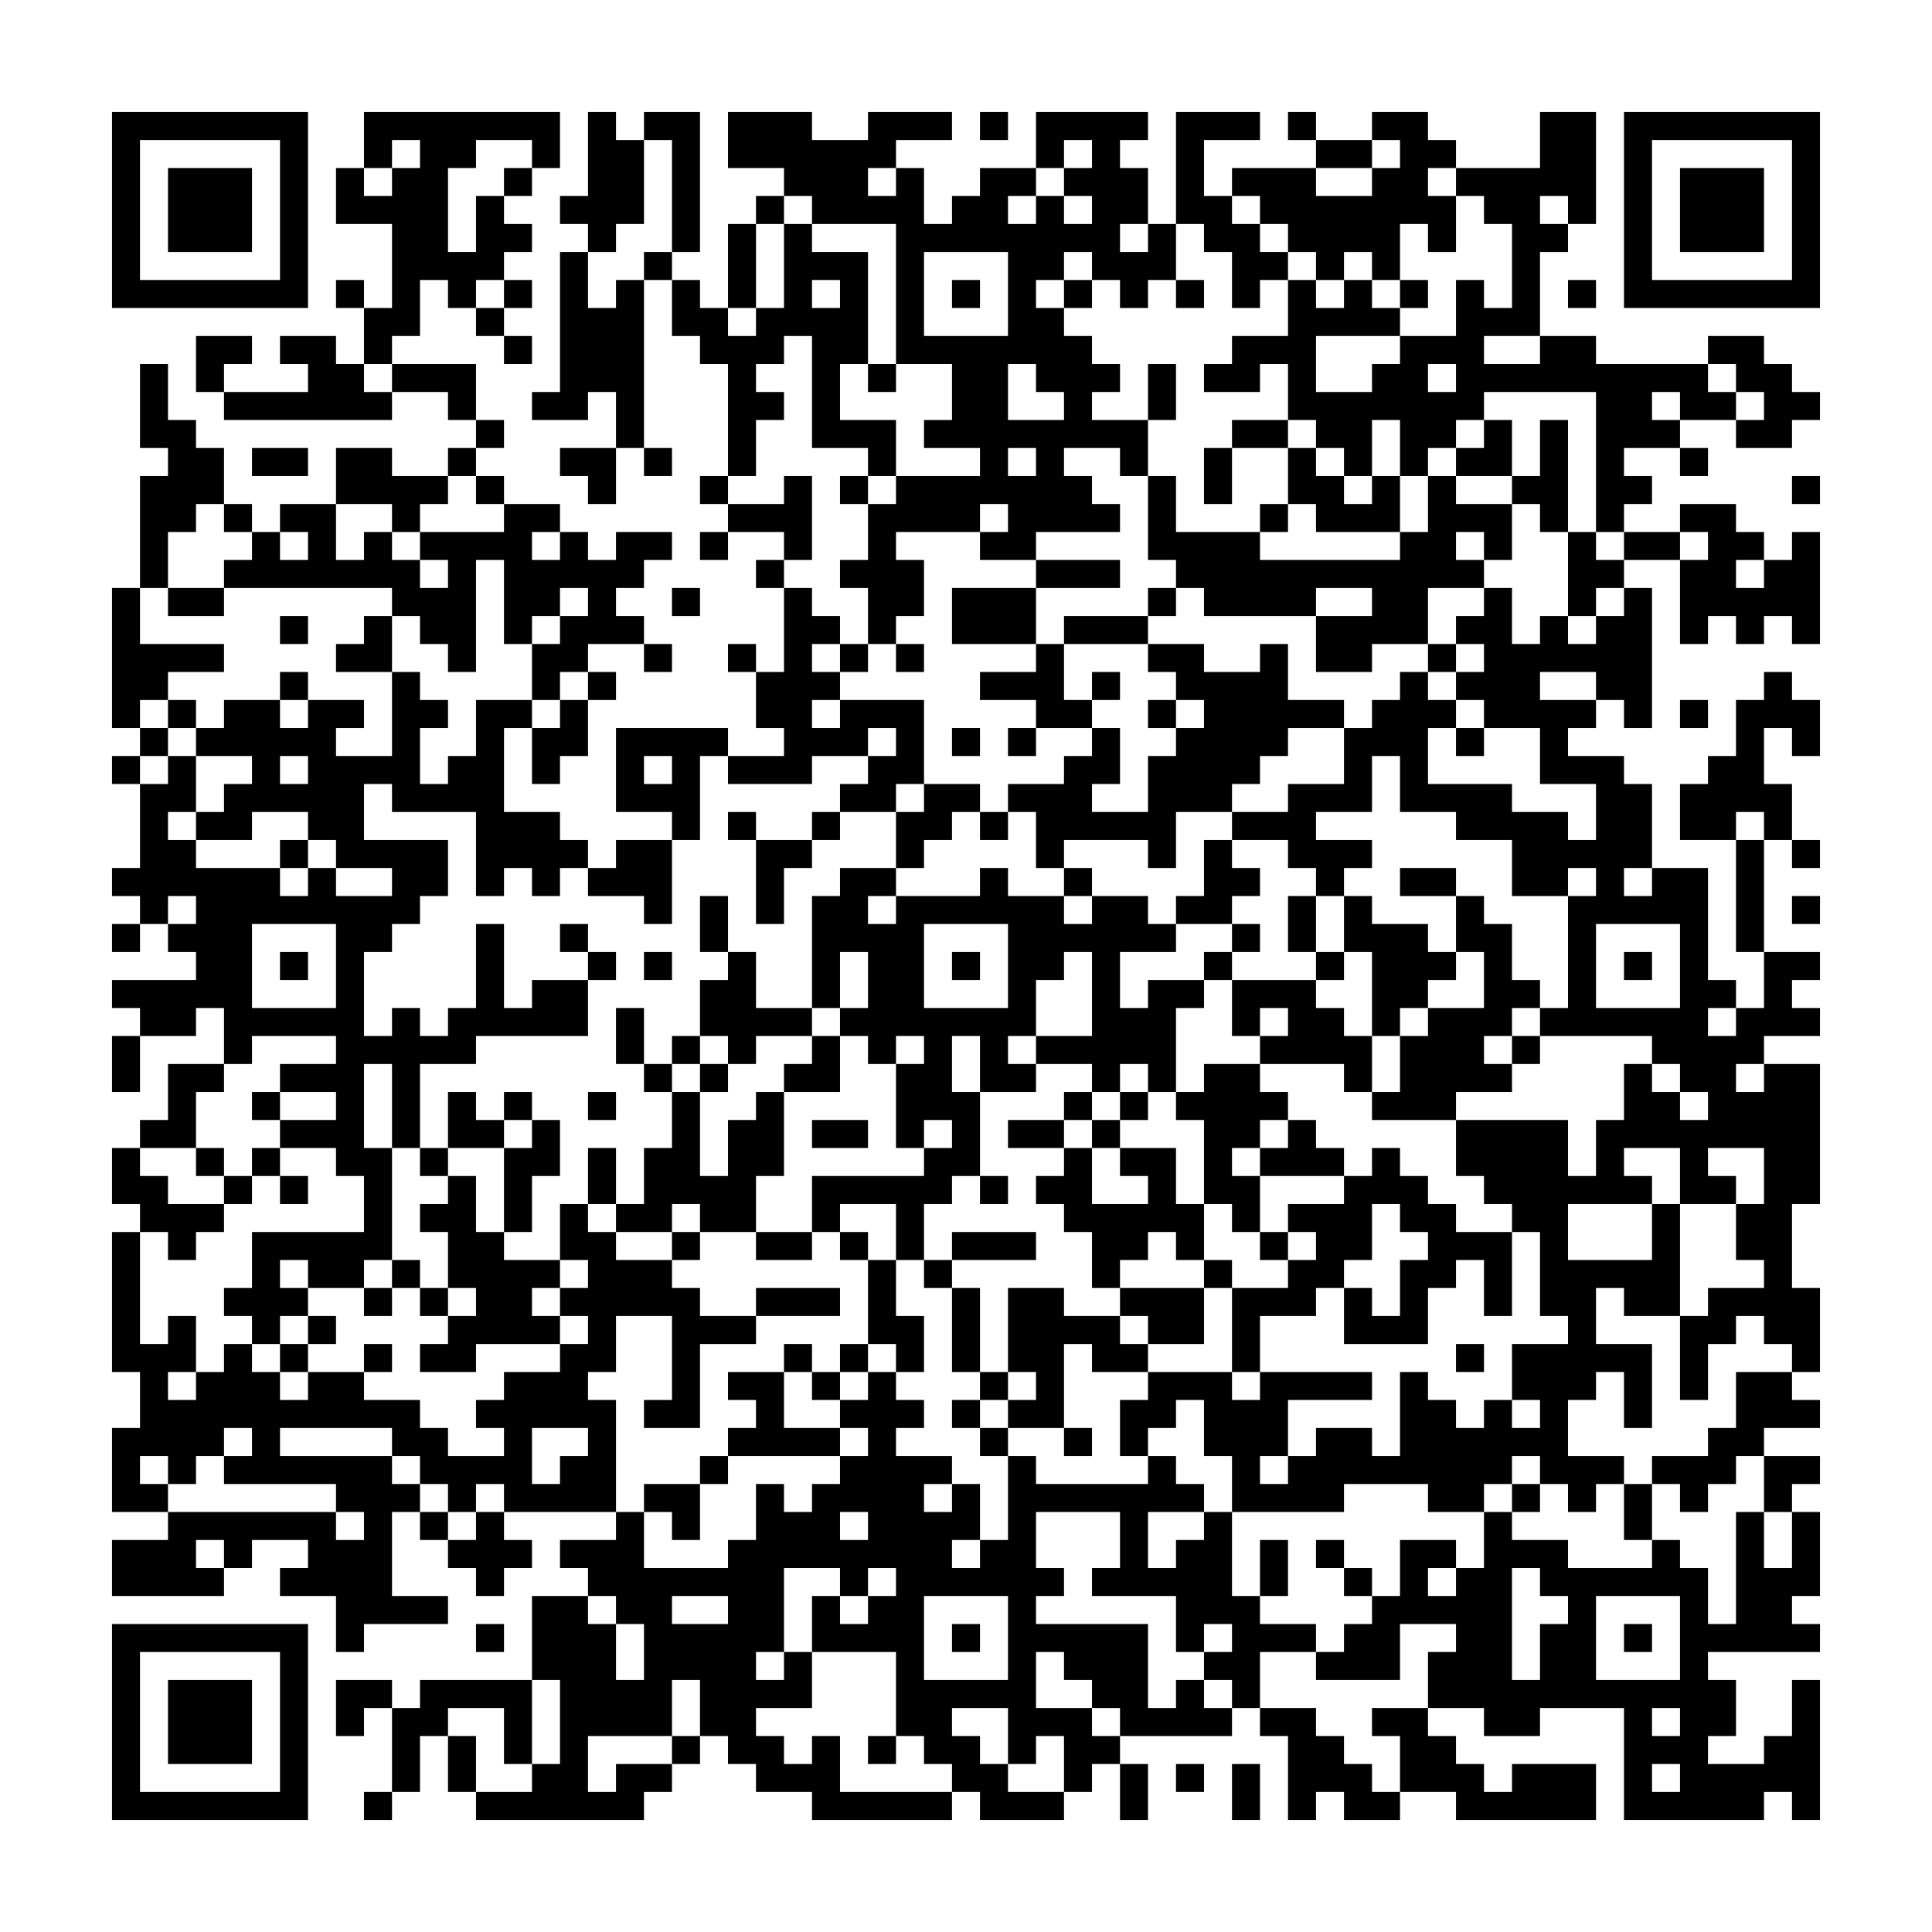
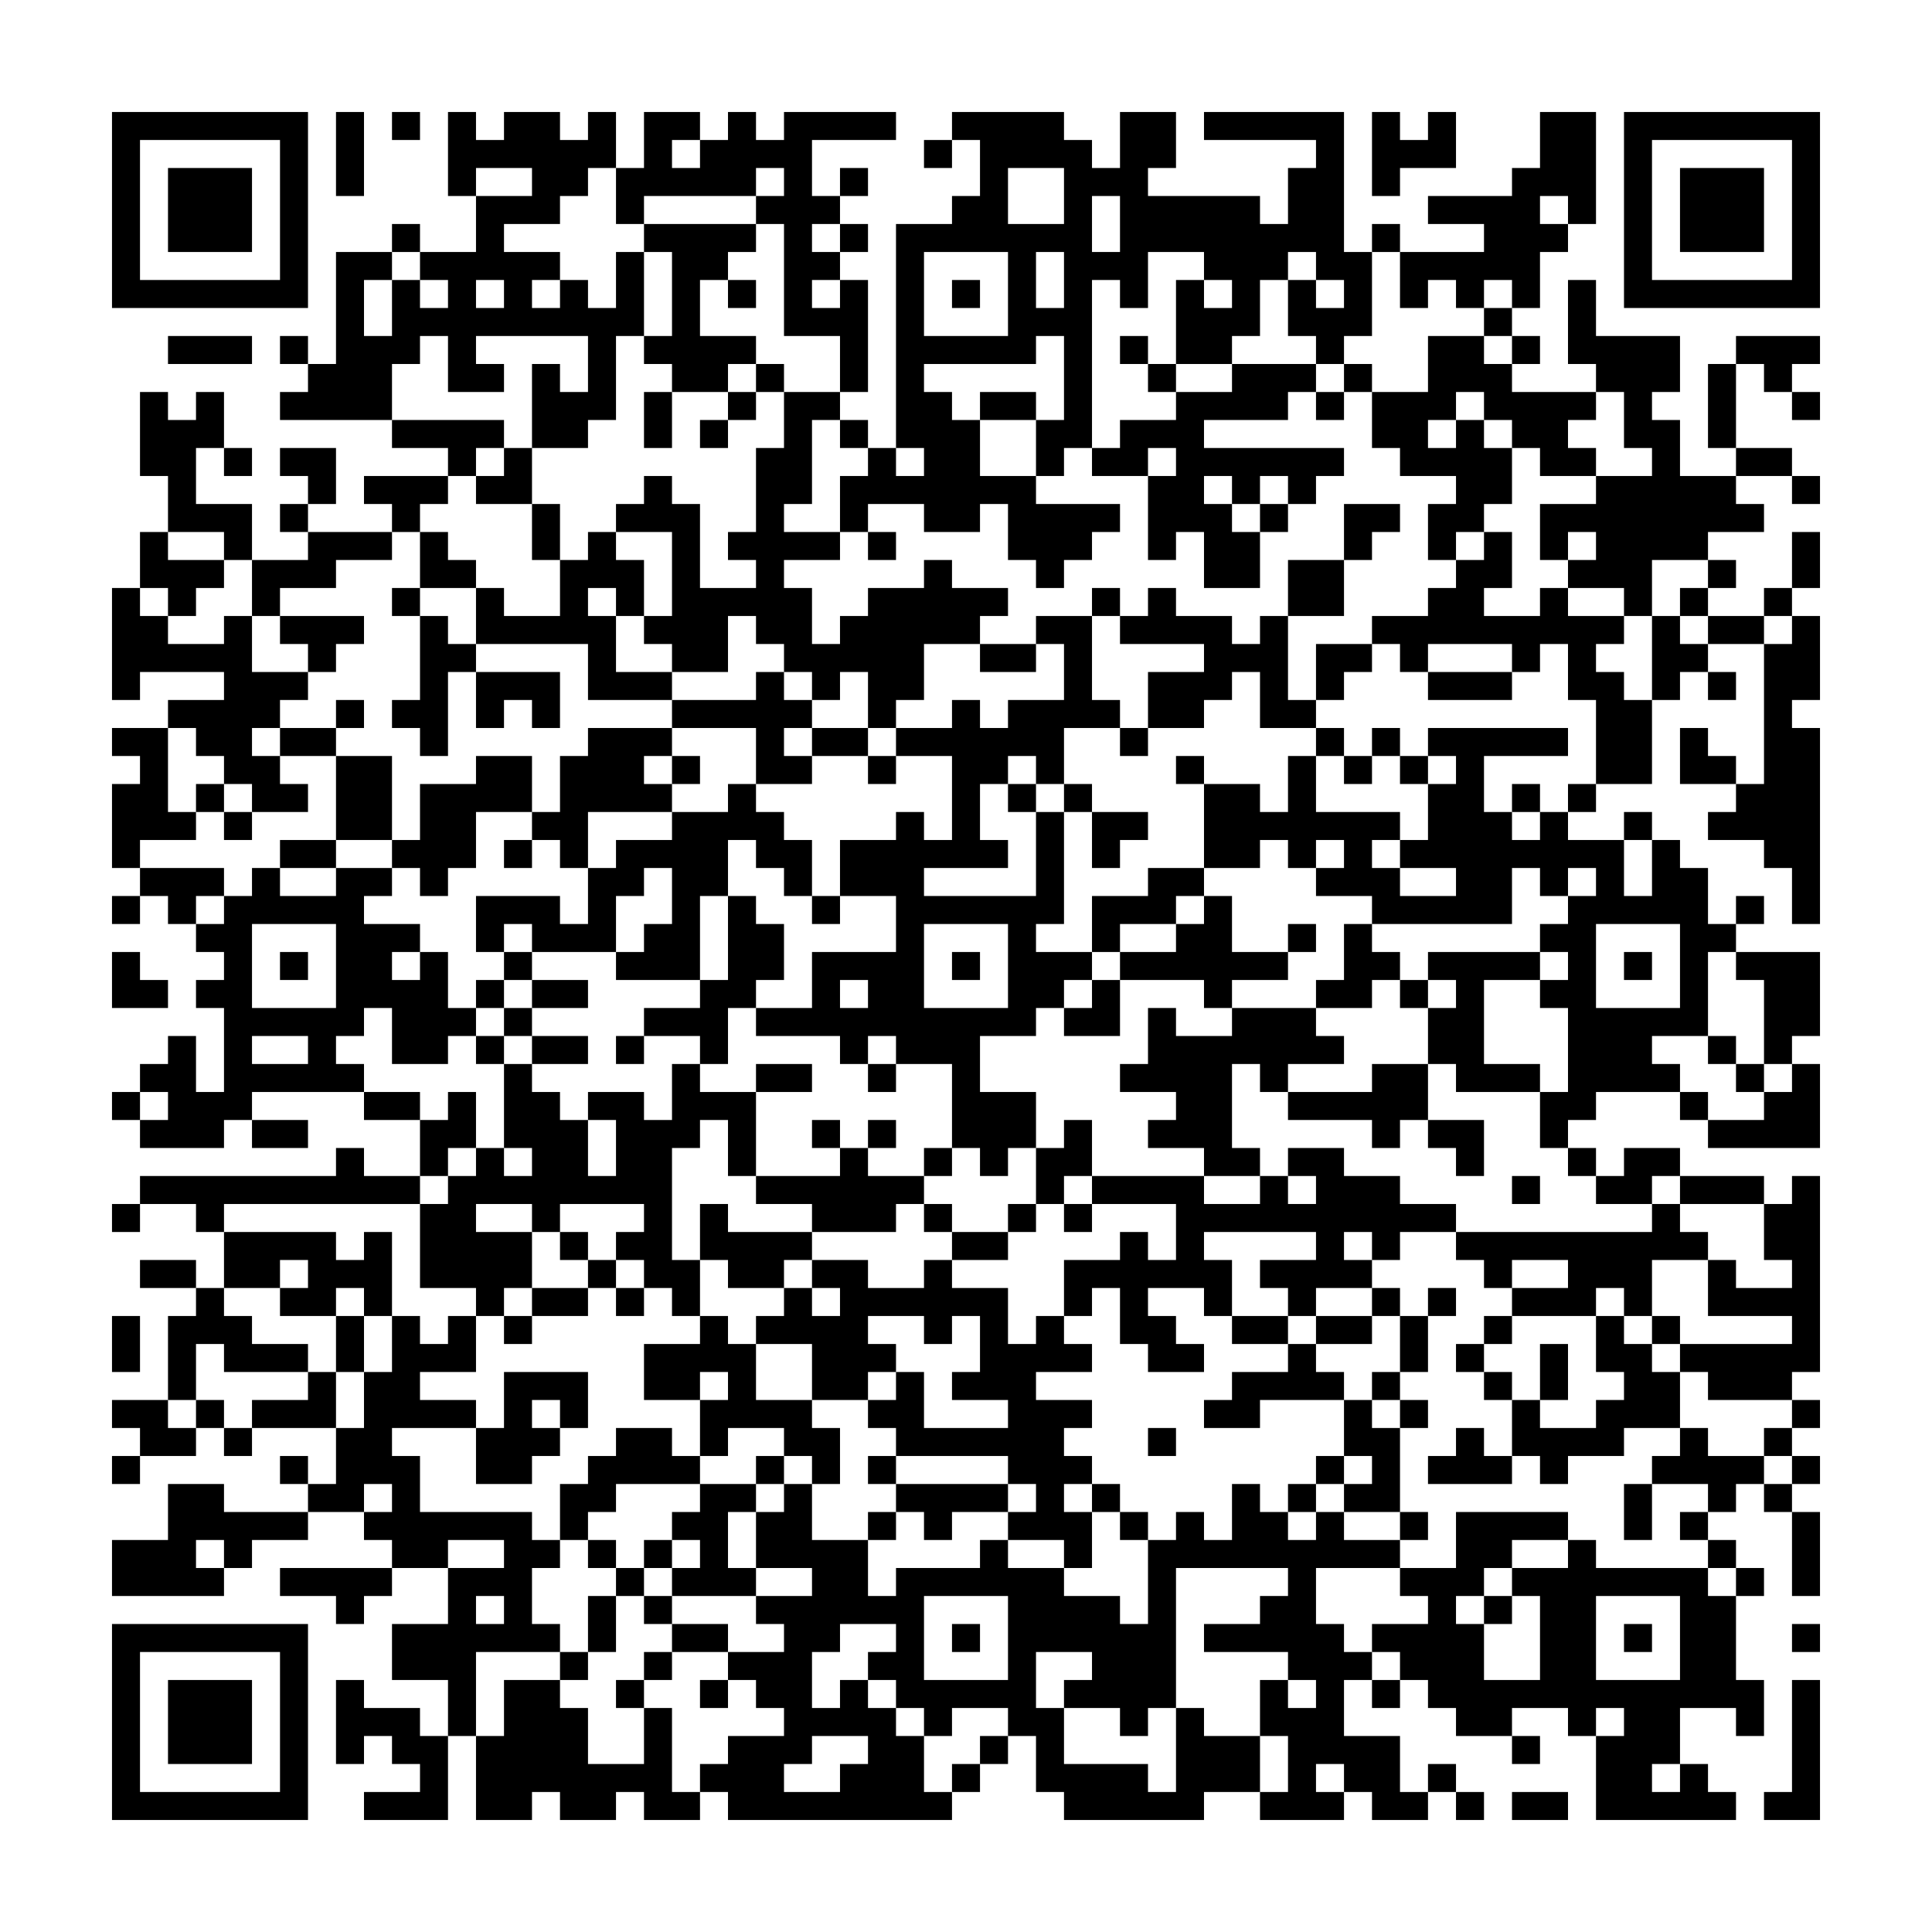
<svg xmlns="http://www.w3.org/2000/svg" height="552" width="552" class="pyqrcode">
-   <path transform="scale(8)" stroke="#000" class="pyqrline" d="M4 4.5h7m2 0h7m1 0h1m1 0h2m1 0h3m2 0h3m1 0h1m1 0h4m1 0h3m1 0h1m2 0h2m4 0h2m1 0h7m-61 1h1m5 0h1m2 0h1m1 0h2m2 0h1m1 0h2m1 0h1m1 0h6m5 0h1m1 0h1m2 0h1m4 0h2m1 0h2m3 0h2m1 0h1m5 0h1m-61 1h1m1 0h3m1 0h1m1 0h1m1 0h2m2 0h1m2 0h2m1 0h1m3 0h3m1 0h1m2 0h2m1 0h3m1 0h1m1 0h3m2 0h2m1 0h5m1 0h1m1 0h3m1 0h1m-61 1h1m1 0h3m1 0h1m1 0h4m1 0h1m2 0h3m1 0h1m2 0h1m1 0h4m1 0h2m1 0h1m1 0h2m1 0h2m1 0h7m1 0h2m1 0h1m1 0h1m1 0h3m1 0h1m-61 1h1m1 0h3m1 0h1m3 0h2m1 0h2m2 0h1m2 0h1m1 0h1m1 0h1m3 0h8m1 0h1m1 0h2m1 0h4m1 0h1m2 0h2m2 0h1m1 0h3m1 0h1m-61 1h1m5 0h1m3 0h4m2 0h1m2 0h1m2 0h1m1 0h3m1 0h1m3 0h2m1 0h3m2 0h2m1 0h1m1 0h1m4 0h1m3 0h1m5 0h1m-61 1h7m1 0h1m1 0h1m1 0h1m1 0h1m1 0h1m1 0h1m1 0h1m1 0h1m1 0h1m1 0h1m1 0h1m1 0h1m1 0h1m1 0h1m1 0h1m1 0h1m1 0h1m1 0h1m1 0h1m1 0h1m1 0h1m1 0h1m1 0h1m1 0h7m-52 1h2m2 0h1m2 0h3m1 0h2m1 0h4m1 0h1m3 0h2m8 0h4m2 0h3m-48 1h2m1 0h2m1 0h1m4 0h1m1 0h3m2 0h3m1 0h2m1 0h7m5 0h3m3 0h3m2 0h2m4 0h2m-58 1h1m1 0h1m3 0h2m1 0h3m3 0h3m3 0h1m2 0h1m1 0h1m2 0h2m1 0h3m1 0h1m1 0h2m1 0h1m2 0h2m1 0h9m1 0h2m-59 1h1m2 0h6m2 0h1m2 0h2m1 0h1m3 0h2m1 0h1m4 0h2m2 0h1m2 0h1m4 0h7m4 0h2m1 0h2m1 0h2m-60 1h2m10 0h1m4 0h1m3 0h1m2 0h3m1 0h8m3 0h2m1 0h2m1 0h2m1 0h1m1 0h1m1 0h3m2 0h2m-58 1h2m1 0h2m1 0h2m2 0h1m3 0h2m1 0h1m2 0h1m4 0h1m3 0h1m1 0h1m2 0h1m2 0h1m2 0h1m1 0h1m1 0h1m1 0h2m1 0h1m1 0h1m2 0h1m-56 1h3m4 0h4m1 0h1m3 0h1m3 0h1m2 0h1m1 0h1m1 0h7m2 0h1m1 0h1m2 0h2m1 0h1m1 0h1m2 0h2m1 0h2m5 0h1m-60 1h2m1 0h1m1 0h2m2 0h1m3 0h2m6 0h3m2 0h4m1 0h4m1 0h1m3 0h1m1 0h3m1 0h3m1 0h1m1 0h1m2 0h2m-57 1h1m3 0h1m1 0h1m1 0h1m1 0h4m1 0h1m1 0h2m1 0h1m2 0h1m2 0h1m3 0h2m4 0h4m5 0h2m1 0h1m2 0h1m1 0h2m1 0h2m1 0h1m-60 1h1m2 0h7m1 0h1m1 0h5m4 0h1m2 0h3m4 0h3m2 0h11m3 0h2m2 0h2m1 0h2m-61 1h1m1 0h2m6 0h3m1 0h2m1 0h1m2 0h1m3 0h1m2 0h2m1 0h3m4 0h1m1 0h4m2 0h2m2 0h1m2 0h1m1 0h1m1 0h5m-61 1h1m5 0h1m2 0h1m1 0h2m1 0h1m1 0h3m5 0h2m1 0h1m2 0h3m1 0h3m6 0h4m1 0h2m1 0h1m1 0h2m1 0h1m1 0h1m1 0h1m-61 1h4m4 0h2m2 0h1m2 0h2m2 0h1m2 0h1m1 0h1m1 0h1m1 0h1m4 0h1m3 0h2m2 0h1m1 0h2m2 0h1m1 0h6m-55 1h2m4 0h1m3 0h1m4 0h1m1 0h1m5 0h3m5 0h3m1 0h1m2 0h4m4 0h1m1 0h3m2 0h2m4 0h1m-60 1h1m1 0h1m1 0h2m1 0h2m1 0h2m1 0h2m1 0h1m6 0h2m1 0h3m4 0h2m2 0h1m1 0h5m1 0h3m1 0h4m1 0h1m1 0h1m1 0h3m-60 1h1m1 0h5m2 0h1m2 0h1m1 0h2m1 0h4m2 0h3m1 0h1m1 0h1m1 0h1m2 0h1m2 0h4m2 0h3m1 0h1m2 0h1m6 0h1m1 0h1m-61 1h1m1 0h1m2 0h1m1 0h4m1 0h2m1 0h1m2 0h1m1 0h1m1 0h3m2 0h2m5 0h2m1 0h4m3 0h1m1 0h1m4 0h3m3 0h2m-58 1h2m1 0h5m1 0h4m4 0h3m5 0h2m1 0h2m1 0h3m2 0h3m2 0h3m1 0h4m3 0h2m1 0h4m-59 1h1m1 0h2m2 0h2m4 0h3m4 0h1m1 0h1m2 0h1m2 0h2m1 0h1m1 0h5m2 0h3m5 0h4m1 0h2m1 0h2m1 0h1m-59 1h2m3 0h1m1 0h4m1 0h4m1 0h2m3 0h2m3 0h1m4 0h1m3 0h1m1 0h1m2 0h3m5 0h5m3 0h1m1 0h1m-61 1h6m1 0h1m2 0h2m1 0h1m1 0h1m1 0h3m3 0h1m2 0h2m3 0h1m2 0h1m4 0h2m2 0h1m2 0h2m2 0h2m1 0h1m1 0h2m1 0h1m-58 1h1m1 0h8m8 0h1m1 0h1m1 0h1m1 0h2m1 0h6m1 0h2m1 0h2m2 0h1m1 0h1m3 0h1m3 0h5m1 0h1m1 0h1m-61 1h1m1 0h3m3 0h2m3 0h1m2 0h1m4 0h1m3 0h4m3 0h6m2 0h1m1 0h1m1 0h3m1 0h2m2 0h1m3 0h1m1 0h1m-56 1h2m1 0h1m1 0h1m4 0h1m3 0h1m1 0h1m2 0h1m2 0h1m1 0h2m1 0h1m1 0h2m1 0h1m3 0h1m3 0h1m1 0h3m1 0h1m2 0h1m1 0h1m1 0h1m2 0h2m-61 1h5m3 0h1m4 0h1m1 0h2m4 0h2m2 0h1m1 0h2m3 0h1m2 0h1m1 0h2m1 0h3m2 0h2m2 0h2m1 0h1m3 0h2m1 0h1m-59 1h2m1 0h5m1 0h1m1 0h5m1 0h1m2 0h4m1 0h7m2 0h3m2 0h1m1 0h2m1 0h1m1 0h3m1 0h6m1 0h3m-61 1h1m3 0h1m3 0h5m5 0h1m1 0h1m1 0h1m2 0h1m1 0h1m1 0h1m1 0h1m1 0h5m3 0h4m1 0h3m1 0h1m4 0h4m-59 1h1m1 0h2m2 0h3m1 0h1m8 0h1m1 0h1m2 0h2m2 0h2m1 0h2m2 0h1m1 0h1m1 0h2m3 0h1m1 0h4m4 0h1m1 0h2m1 0h2m-59 1h1m2 0h1m2 0h1m1 0h1m1 0h1m1 0h1m2 0h1m2 0h1m2 0h1m4 0h3m3 0h1m1 0h1m1 0h4m3 0h3m6 0h2m1 0h4m-60 1h2m3 0h3m1 0h1m1 0h2m1 0h1m4 0h1m1 0h2m1 0h2m1 0h1m1 0h1m1 0h2m1 0h1m3 0h2m1 0h1m5 0h4m1 0h8m-61 1h1m2 0h1m1 0h1m2 0h2m1 0h1m2 0h2m1 0h1m1 0h2m1 0h2m5 0h2m3 0h1m1 0h2m1 0h1m1 0h3m1 0h1m2 0h4m1 0h1m2 0h1m2 0h2m-61 1h2m2 0h1m1 0h1m2 0h1m2 0h1m1 0h1m2 0h1m1 0h4m2 0h5m1 0h1m1 0h2m2 0h1m1 0h2m3 0h3m2 0h6m1 0h2m1 0h2m-60 1h3m5 0h1m1 0h2m1 0h1m1 0h1m1 0h2m1 0h2m2 0h1m2 0h1m5 0h5m1 0h1m1 0h3m1 0h2m2 0h2m3 0h1m2 0h2m-60 1h1m1 0h1m2 0h5m2 0h2m2 0h2m2 0h1m2 0h2m1 0h1m1 0h1m1 0h3m2 0h2m1 0h1m2 0h1m1 0h2m2 0h3m1 0h1m3 0h1m2 0h2m-60 1h1m4 0h1m1 0h2m1 0h1m1 0h4m1 0h3m7 0h1m1 0h1m5 0h1m3 0h1m2 0h2m2 0h2m1 0h1m1 0h5m3 0h1m-60 1h1m3 0h3m2 0h1m1 0h1m1 0h2m1 0h5m2 0h3m1 0h1m2 0h1m1 0h2m2 0h3m1 0h3m1 0h1m1 0h1m2 0h1m1 0h2m1 0h2m1 0h4m-61 1h1m1 0h1m2 0h1m1 0h1m4 0h4m1 0h1m2 0h3m4 0h2m1 0h1m1 0h4m1 0h2m1 0h1m3 0h3m5 0h1m3 0h2m1 0h2m-61 1h3m1 0h1m1 0h1m2 0h1m1 0h2m3 0h2m2 0h1m3 0h1m1 0h1m1 0h1m1 0h1m1 0h2m1 0h2m3 0h1m7 0h1m1 0h5m1 0h1m3 0h1m-60 1h1m1 0h3m1 0h2m5 0h3m3 0h1m1 0h2m1 0h1m1 0h1m3 0h1m1 0h1m3 0h3m1 0h4m1 0h1m3 0h3m1 0h1m1 0h1m1 0h2m-59 1h10m2 0h5m1 0h2m2 0h1m2 0h3m1 0h1m1 0h2m2 0h2m1 0h3m4 0h2m1 0h1m1 0h1m2 0h1m3 0h3m-61 1h4m1 0h1m4 0h2m2 0h1m2 0h1m4 0h4m1 0h1m3 0h1m2 0h1m1 0h1m2 0h3m1 0h2m1 0h6m5 0h2m-59 1h1m1 0h1m1 0h6m1 0h4m1 0h2m3 0h1m4 0h4m2 0h1m4 0h1m2 0h1m1 0h8m1 0h3m1 0h3m1 0h2m-61 1h2m6 0h3m1 0h1m1 0h4m1 0h2m2 0h1m1 0h4m1 0h1m1 0h7m1 0h4m3 0h2m1 0h1m1 0h1m1 0h1m1 0h1m2 0h1m-58 1h6m1 0h1m1 0h1m1 0h1m4 0h1m1 0h1m2 0h3m1 0h4m1 0h1m3 0h1m2 0h1m9 0h1m4 0h1m3 0h1m1 0h1m-61 1h3m1 0h1m2 0h3m2 0h3m1 0h3m3 0h8m1 0h2m3 0h1m1 0h2m1 0h1m1 0h1m2 0h2m1 0h3m3 0h1m2 0h1m1 0h1m-61 1h4m2 0h4m3 0h1m3 0h7m2 0h1m1 0h6m1 0h5m1 0h1m2 0h1m1 0h1m1 0h2m1 0h6m1 0h3m-53 1h4m3 0h2m1 0h2m2 0h2m1 0h1m1 0h2m3 0h1m5 0h3m4 0h5m2 0h1m3 0h1m1 0h2m-60 1h7m1 0h1m4 0h1m1 0h3m1 0h5m1 0h4m1 0h1m1 0h5m1 0h1m1 0h3m1 0h2m2 0h2m1 0h2m1 0h1m1 0h5m-61 1h1m5 0h1m8 0h3m1 0h4m1 0h1m3 0h1m3 0h1m1 0h3m2 0h2m2 0h3m1 0h3m1 0h2m3 0h1m-57 1h1m1 0h3m1 0h1m1 0h2m1 0h4m1 0h4m1 0h4m3 0h5m2 0h2m1 0h1m1 0h1m6 0h11m2 0h1m-61 1h1m1 0h3m1 0h1m1 0h1m1 0h2m2 0h1m1 0h4m1 0h2m5 0h2m2 0h3m1 0h4m1 0h2m2 0h2m2 0h2m3 0h1m1 0h2m2 0h1m-61 1h1m1 0h3m1 0h1m3 0h1m1 0h1m1 0h1m1 0h1m3 0h1m1 0h2m1 0h1m1 0h1m1 0h2m1 0h1m1 0h2m6 0h2m2 0h2m6 0h3m2 0h2m-61 1h1m5 0h1m3 0h1m1 0h1m2 0h2m1 0h2m3 0h3m4 0h2m2 0h1m1 0h1m1 0h1m1 0h1m1 0h3m1 0h3m1 0h3m1 0h1m1 0h5m-61 1h7m2 0h1m3 0h6m6 0h5m1 0h3m2 0h1m3 0h1m1 0h1m1 0h2m2 0h5m1 0h5m1 0h1" />
+   <path transform="scale(8)" stroke="#000" class="pyqrline" d="M4 4.5h7m1 0h1m1 0h1m1 0h1m1 0h2m1 0h1m1 0h2m1 0h1m1 0h4m2 0h4m2 0h2m1 0h5m1 0h1m1 0h1m3 0h2m1 0h7m-61 1h1m5 0h1m1 0h1m3 0h6m1 0h1m1 0h4m4 0h1m1 0h4m1 0h2m5 0h1m1 0h3m3 0h2m1 0h1m5 0h1m-61 1h1m1 0h3m1 0h1m1 0h1m3 0h1m2 0h2m1 0h5m1 0h1m1 0h1m4 0h1m2 0h3m5 0h2m1 0h1m4 0h3m1 0h1m1 0h3m1 0h1m-61 1h1m1 0h3m1 0h1m6 0h3m2 0h1m4 0h3m4 0h2m2 0h1m1 0h5m1 0h2m3 0h4m1 0h1m1 0h1m1 0h3m1 0h1m-61 1h1m1 0h3m1 0h1m3 0h1m2 0h1m5 0h4m1 0h1m1 0h1m1 0h7m1 0h8m1 0h1m3 0h3m2 0h1m1 0h3m1 0h1m-61 1h1m5 0h1m1 0h2m1 0h5m2 0h1m1 0h2m2 0h2m2 0h1m3 0h1m1 0h3m2 0h3m1 0h2m1 0h5m3 0h1m5 0h1m-61 1h7m1 0h1m1 0h1m1 0h1m1 0h1m1 0h1m1 0h1m1 0h1m1 0h1m1 0h1m1 0h1m1 0h1m1 0h1m1 0h1m1 0h1m1 0h1m1 0h1m1 0h1m1 0h1m1 0h1m1 0h1m1 0h1m1 0h1m1 0h1m1 0h7m-53 1h1m1 0h9m1 0h1m3 0h3m1 0h1m3 0h3m3 0h3m1 0h3m4 0h1m2 0h1m-51 1h3m1 0h1m1 0h3m1 0h1m4 0h1m1 0h4m3 0h1m1 0h5m1 0h1m1 0h1m1 0h2m3 0h1m3 0h2m1 0h1m1 0h4m2 0h3m-54 1h3m2 0h2m1 0h1m1 0h1m2 0h2m1 0h1m2 0h1m1 0h1m5 0h1m2 0h1m2 0h3m1 0h1m2 0h3m3 0h3m1 0h1m1 0h1m-59 1h1m1 0h1m2 0h4m5 0h3m1 0h1m2 0h1m1 0h2m2 0h2m1 0h2m1 0h1m3 0h4m1 0h1m1 0h3m1 0h4m1 0h1m2 0h1m2 0h1m-60 1h3m6 0h4m1 0h2m2 0h1m1 0h1m2 0h1m1 0h1m1 0h3m2 0h2m1 0h3m6 0h2m1 0h1m1 0h2m2 0h2m1 0h1m-57 1h2m1 0h1m1 0h2m4 0h1m1 0h1m8 0h2m2 0h1m1 0h2m2 0h1m1 0h2m1 0h6m2 0h4m1 0h2m2 0h1m2 0h2m-58 1h1m4 0h1m1 0h3m1 0h2m4 0h1m3 0h2m1 0h7m4 0h2m1 0h1m1 0h1m5 0h2m3 0h5m2 0h1m-59 1h3m1 0h1m3 0h1m4 0h1m2 0h3m2 0h1m2 0h1m2 0h2m1 0h4m1 0h3m1 0h1m2 0h2m1 0h2m2 0h8m-58 1h1m2 0h1m2 0h3m1 0h1m3 0h1m1 0h1m2 0h1m1 0h4m1 0h1m4 0h3m2 0h1m1 0h2m3 0h1m2 0h1m1 0h1m1 0h1m1 0h4m3 0h1m-60 1h3m1 0h3m3 0h2m3 0h3m1 0h1m2 0h1m5 0h1m3 0h1m5 0h2m1 0h2m4 0h2m2 0h3m2 0h1m2 0h1m-61 1h1m1 0h1m2 0h1m4 0h1m2 0h1m2 0h1m1 0h1m1 0h5m2 0h5m3 0h1m1 0h1m4 0h2m3 0h2m2 0h1m2 0h1m1 0h1m2 0h1m-60 1h2m2 0h1m1 0h3m2 0h1m1 0h5m1 0h3m1 0h2m1 0h5m2 0h2m1 0h4m1 0h1m3 0h9m1 0h1m1 0h2m1 0h1m-61 1h5m2 0h1m3 0h2m4 0h1m2 0h2m2 0h5m2 0h2m1 0h1m4 0h3m1 0h2m1 0h1m3 0h1m1 0h1m2 0h2m2 0h2m-61 1h1m3 0h3m4 0h1m1 0h3m1 0h3m3 0h1m1 0h1m1 0h2m5 0h1m2 0h3m1 0h1m1 0h1m3 0h3m2 0h2m1 0h1m1 0h1m1 0h2m-59 1h4m2 0h1m1 0h2m1 0h1m1 0h1m4 0h5m2 0h1m2 0h1m1 0h4m1 0h2m2 0h2m10 0h2m4 0h1m-60 1h2m1 0h2m1 0h2m3 0h1m5 0h3m3 0h1m1 0h2m1 0h6m2 0h1m6 0h1m1 0h1m1 0h5m1 0h2m1 0h1m2 0h2m-60 1h1m2 0h2m2 0h2m3 0h2m1 0h3m1 0h1m2 0h2m2 0h1m2 0h2m1 0h1m4 0h1m3 0h1m1 0h1m1 0h1m1 0h1m4 0h2m1 0h2m1 0h2m-61 1h2m1 0h1m1 0h2m1 0h2m1 0h4m1 0h4m2 0h1m7 0h1m1 0h1m1 0h1m4 0h2m1 0h1m4 0h2m1 0h1m1 0h1m5 0h3m-61 1h3m1 0h1m3 0h2m1 0h2m2 0h2m3 0h4m4 0h1m1 0h1m2 0h1m1 0h2m2 0h7m1 0h3m1 0h1m2 0h1m2 0h4m-61 1h1m5 0h2m2 0h3m1 0h1m1 0h1m1 0h4m1 0h2m1 0h6m1 0h1m1 0h1m3 0h2m1 0h1m1 0h1m1 0h8m1 0h1m3 0h2m-60 1h3m1 0h1m2 0h2m1 0h1m5 0h2m1 0h2m2 0h1m1 0h3m4 0h1m3 0h2m4 0h3m2 0h2m1 0h1m1 0h1m1 0h2m3 0h1m-61 1h1m1 0h1m1 0h5m4 0h3m1 0h1m2 0h1m1 0h1m2 0h1m2 0h6m1 0h3m1 0h1m5 0h5m2 0h5m1 0h1m1 0h1m-58 1h2m3 0h3m2 0h1m1 0h3m1 0h2m1 0h2m4 0h1m3 0h1m2 0h1m2 0h2m2 0h1m1 0h1m6 0h2m3 0h2m-58 1h1m3 0h1m1 0h1m1 0h2m1 0h1m2 0h1m3 0h3m1 0h2m1 0h4m1 0h1m1 0h3m1 0h6m2 0h2m1 0h4m1 0h1m1 0h1m1 0h1m1 0h3m-61 1h2m1 0h2m3 0h4m1 0h1m1 0h2m4 0h2m2 0h1m1 0h2m3 0h2m1 0h1m3 0h1m3 0h2m1 0h1m1 0h1m2 0h2m3 0h1m2 0h2m-57 1h5m1 0h3m1 0h1m4 0h3m1 0h10m1 0h2m1 0h1m2 0h3m4 0h2m3 0h5m2 0h2m-59 1h1m1 0h1m2 0h1m2 0h2m1 0h1m1 0h2m1 0h1m2 0h1m4 0h1m1 0h3m6 0h7m3 0h2m3 0h3m2 0h1m1 0h1m-59 1h2m1 0h5m5 0h1m5 0h1m2 0h2m2 0h1m2 0h1m5 0h4m1 0h1m3 0h2m1 0h3m1 0h4m2 0h1m1 0h1m-61 1h1m1 0h3m4 0h2m1 0h1m1 0h2m1 0h2m1 0h3m7 0h3m5 0h2m2 0h5m4 0h2m3 0h1m2 0h2m-60 1h3m1 0h2m4 0h2m1 0h3m1 0h3m1 0h1m2 0h1m1 0h1m2 0h3m1 0h1m2 0h3m5 0h1m1 0h2m2 0h1m5 0h4m-53 1h1m2 0h1m1 0h1m1 0h2m1 0h2m2 0h1m3 0h1m2 0h1m1 0h1m1 0h2m4 0h2m1 0h2m4 0h1m3 0h1m1 0h2m-55 1h10m1 0h8m3 0h6m4 0h1m1 0h4m2 0h1m1 0h3m4 0h1m2 0h2m1 0h3m1 0h1m-61 1h1m2 0h1m7 0h2m2 0h1m3 0h1m1 0h1m3 0h3m1 0h1m2 0h1m1 0h1m3 0h10m7 0h1m3 0h2m-57 1h4m1 0h1m1 0h4m1 0h1m1 0h2m1 0h4m5 0h2m4 0h1m1 0h1m4 0h1m1 0h1m2 0h9m2 0h2m-60 1h2m1 0h2m1 0h3m1 0h4m2 0h1m1 0h2m1 0h2m1 0h2m2 0h1m4 0h6m1 0h4m4 0h1m2 0h3m2 0h1m2 0h1m-58 1h1m2 0h2m1 0h1m3 0h1m1 0h2m1 0h1m1 0h1m3 0h1m1 0h6m2 0h1m1 0h1m2 0h1m2 0h1m2 0h1m1 0h1m2 0h3m1 0h1m2 0h4m-61 1h1m1 0h3m3 0h1m1 0h1m1 0h1m1 0h1m6 0h1m1 0h4m2 0h1m1 0h1m1 0h1m2 0h2m2 0h2m1 0h2m1 0h1m2 0h1m3 0h1m1 0h1m4 0h1m-61 1h1m1 0h1m1 0h3m1 0h1m1 0h3m6 0h4m2 0h3m3 0h4m2 0h2m3 0h1m3 0h1m1 0h1m2 0h1m1 0h2m1 0h5m-59 1h1m4 0h1m1 0h2m3 0h3m2 0h2m1 0h1m2 0h2m1 0h1m1 0h3m7 0h4m1 0h1m3 0h1m1 0h1m2 0h2m1 0h3m-60 1h2m1 0h1m1 0h3m1 0h4m1 0h1m1 0h1m4 0h4m2 0h2m3 0h3m4 0h2m3 0h1m1 0h1m3 0h1m2 0h3m4 0h1m-60 1h2m1 0h1m3 0h2m3 0h3m2 0h2m1 0h1m2 0h2m2 0h6m3 0h1m6 0h2m2 0h1m1 0h4m2 0h1m2 0h1m-60 1h1m5 0h1m1 0h3m2 0h2m2 0h4m2 0h1m1 0h1m1 0h1m4 0h3m8 0h1m1 0h1m1 0h3m1 0h1m3 0h4m1 0h1m-59 1h2m3 0h2m1 0h1m5 0h2m3 0h2m1 0h1m3 0h4m1 0h1m1 0h1m4 0h1m1 0h1m1 0h2m8 0h1m2 0h1m1 0h1m-58 1h5m2 0h6m1 0h1m3 0h2m1 0h2m2 0h1m1 0h1m2 0h3m1 0h1m1 0h1m1 0h2m1 0h1m2 0h1m1 0h4m2 0h1m1 0h1m3 0h1m-61 1h3m1 0h1m5 0h2m2 0h2m1 0h1m1 0h1m1 0h1m1 0h4m4 0h1m2 0h1m2 0h9m2 0h2m2 0h1m4 0h1m2 0h1m-61 1h4m2 0h4m2 0h3m3 0h1m1 0h3m2 0h2m1 0h6m3 0h1m4 0h1m3 0h3m1 0h7m1 0h1m1 0h1m-53 1h1m3 0h1m1 0h1m2 0h1m1 0h1m3 0h6m3 0h4m1 0h1m3 0h2m4 0h1m1 0h1m1 0h2m3 0h2m-58 1h7m3 0h6m1 0h1m2 0h2m2 0h2m2 0h1m1 0h1m1 0h6m1 0h5m1 0h4m2 0h2m1 0h1m1 0h2m2 0h1m-61 1h1m5 0h1m3 0h3m3 0h1m2 0h1m2 0h3m2 0h2m3 0h1m2 0h3m4 0h3m1 0h3m2 0h2m3 0h2m-58 1h1m1 0h3m1 0h1m1 0h1m3 0h1m1 0h2m2 0h1m2 0h1m1 0h2m1 0h1m1 0h5m1 0h4m3 0h1m1 0h1m1 0h1m1 0h12m1 0h1m-61 1h1m1 0h3m1 0h1m1 0h3m1 0h1m1 0h3m2 0h1m4 0h4m1 0h1m2 0h2m2 0h1m1 0h1m2 0h3m4 0h2m2 0h1m1 0h2m2 0h1m1 0h1m-61 1h1m1 0h3m1 0h1m1 0h1m1 0h2m1 0h4m2 0h1m2 0h3m2 0h2m2 0h1m1 0h1m4 0h3m1 0h4m4 0h1m2 0h3m4 0h1m-61 1h1m5 0h1m4 0h1m1 0h7m1 0h3m2 0h3m1 0h1m2 0h4m1 0h3m1 0h1m1 0h2m1 0h1m5 0h2m1 0h1m3 0h1m-61 1h7m2 0h3m1 0h2m1 0h2m1 0h2m1 0h8m4 0h5m2 0h3m1 0h2m1 0h1m1 0h2m1 0h5m1 0h2" />
</svg>
